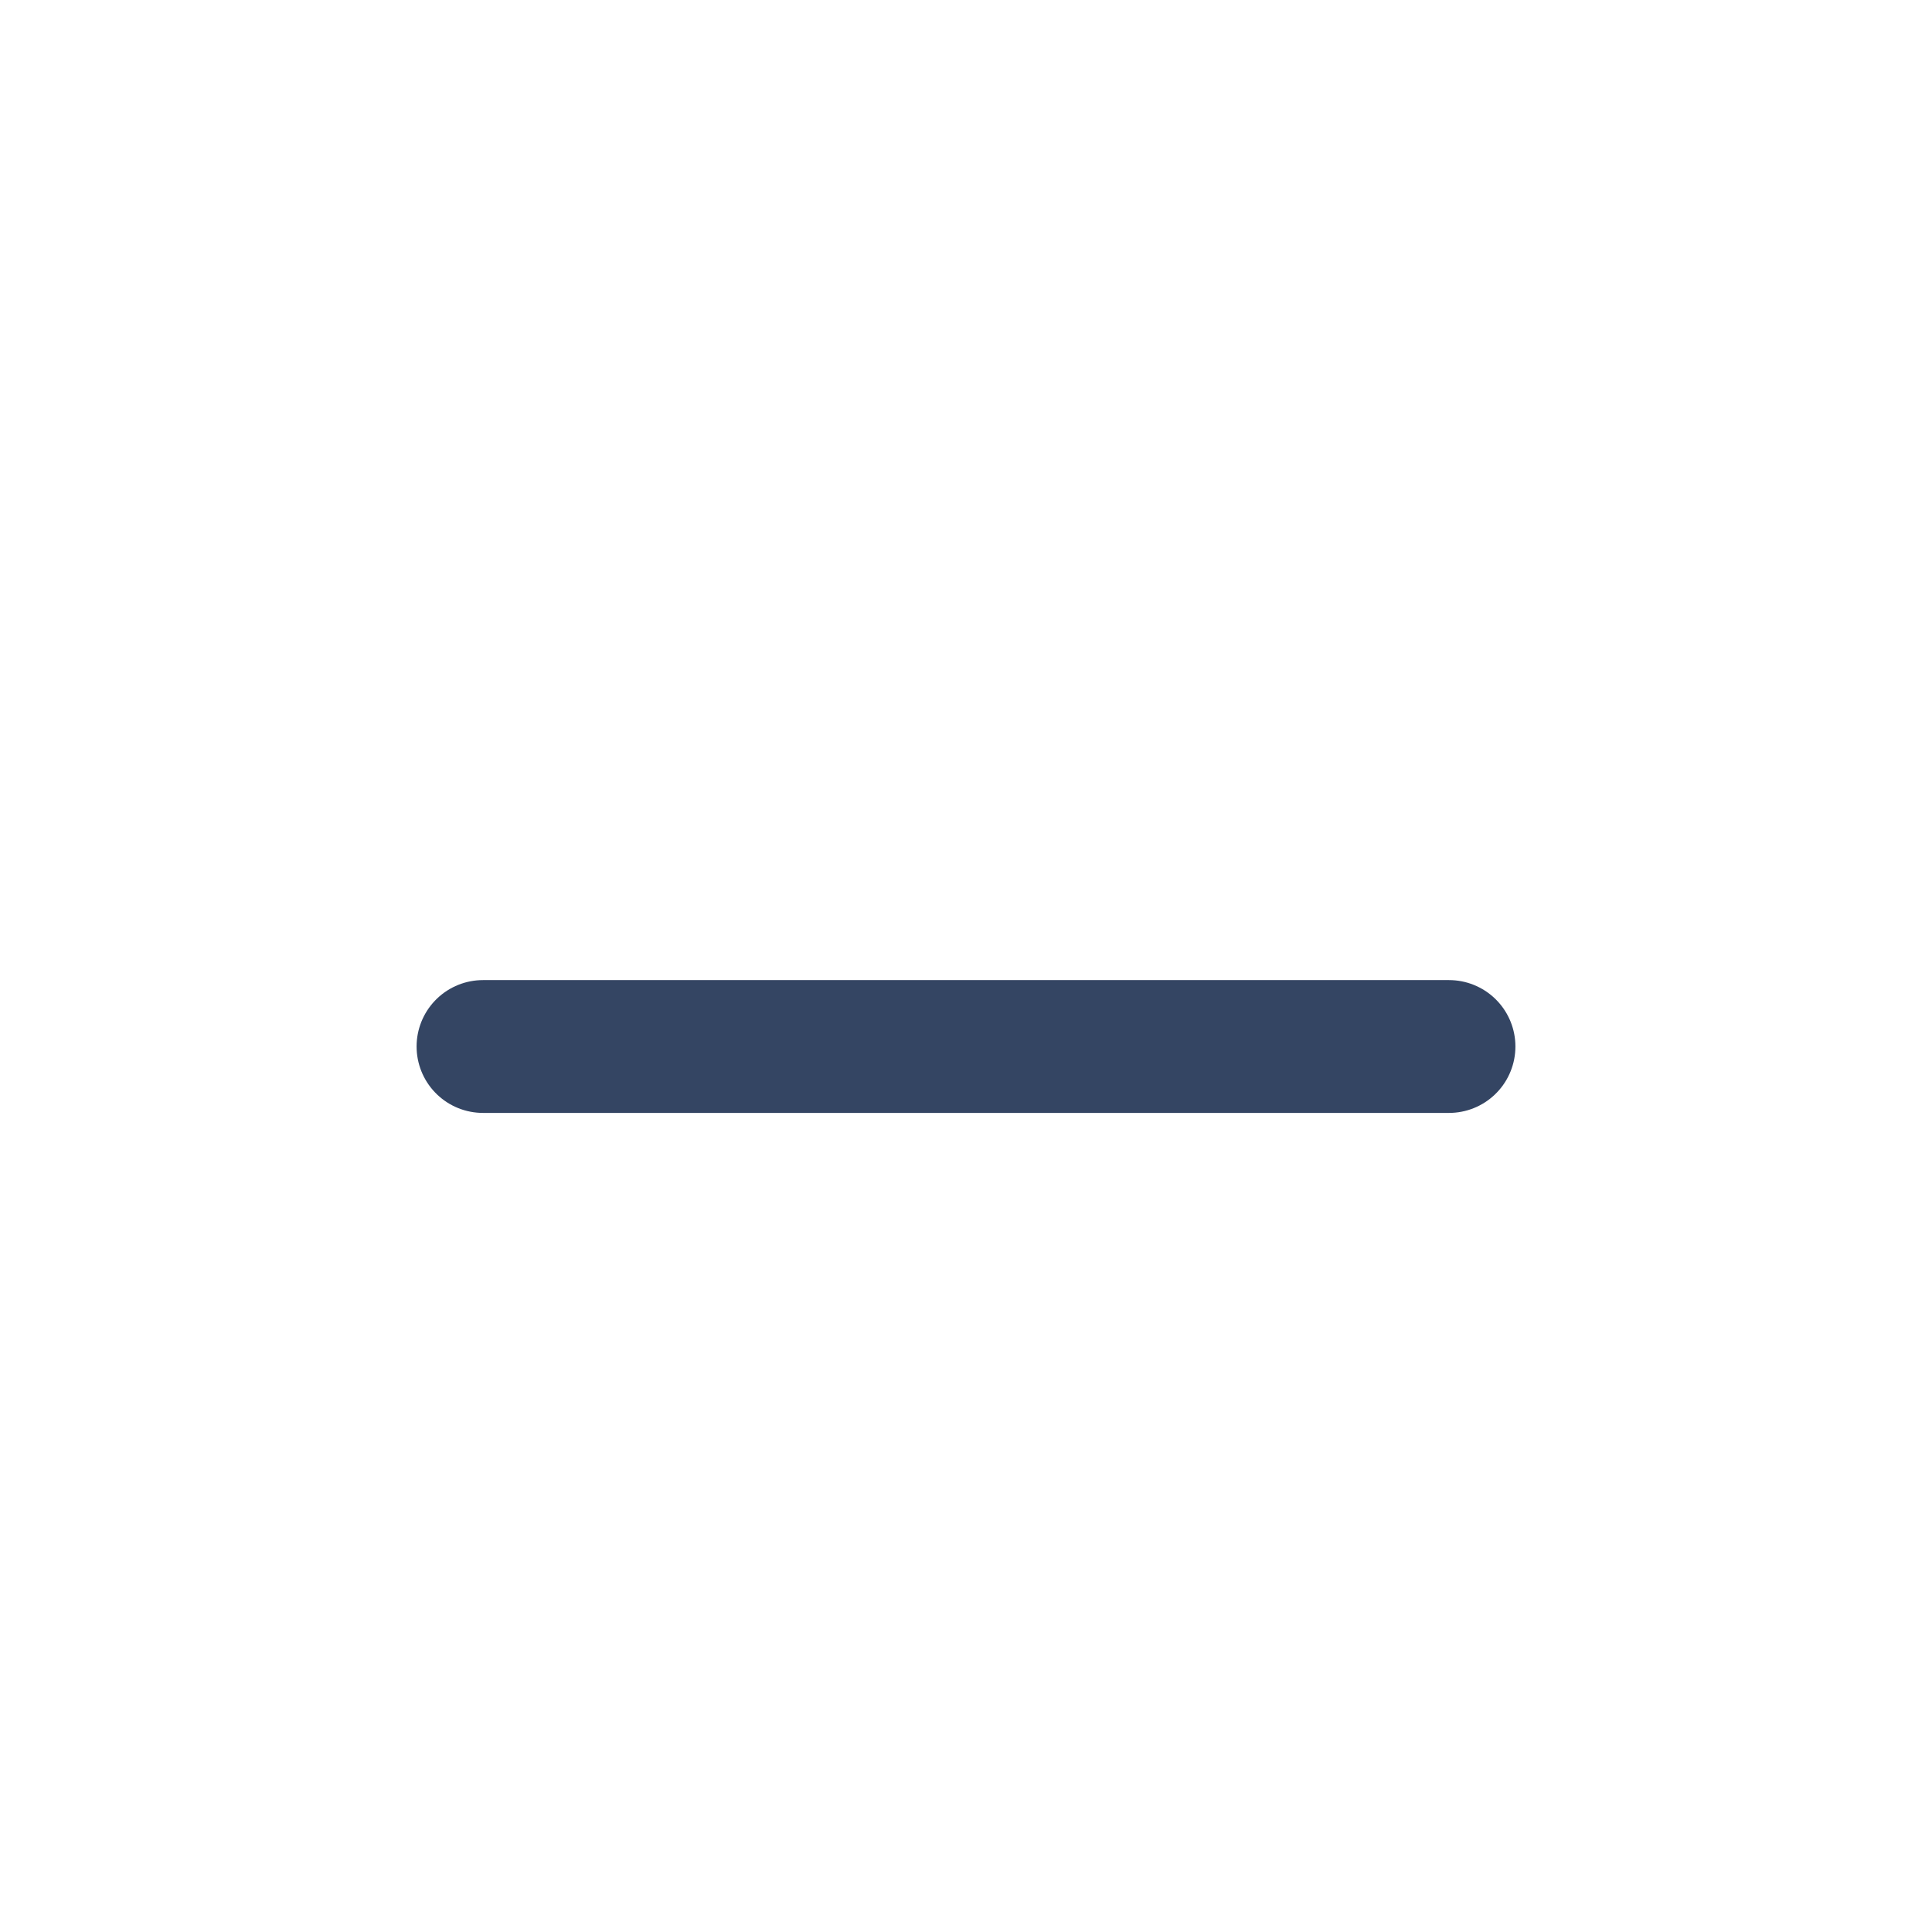
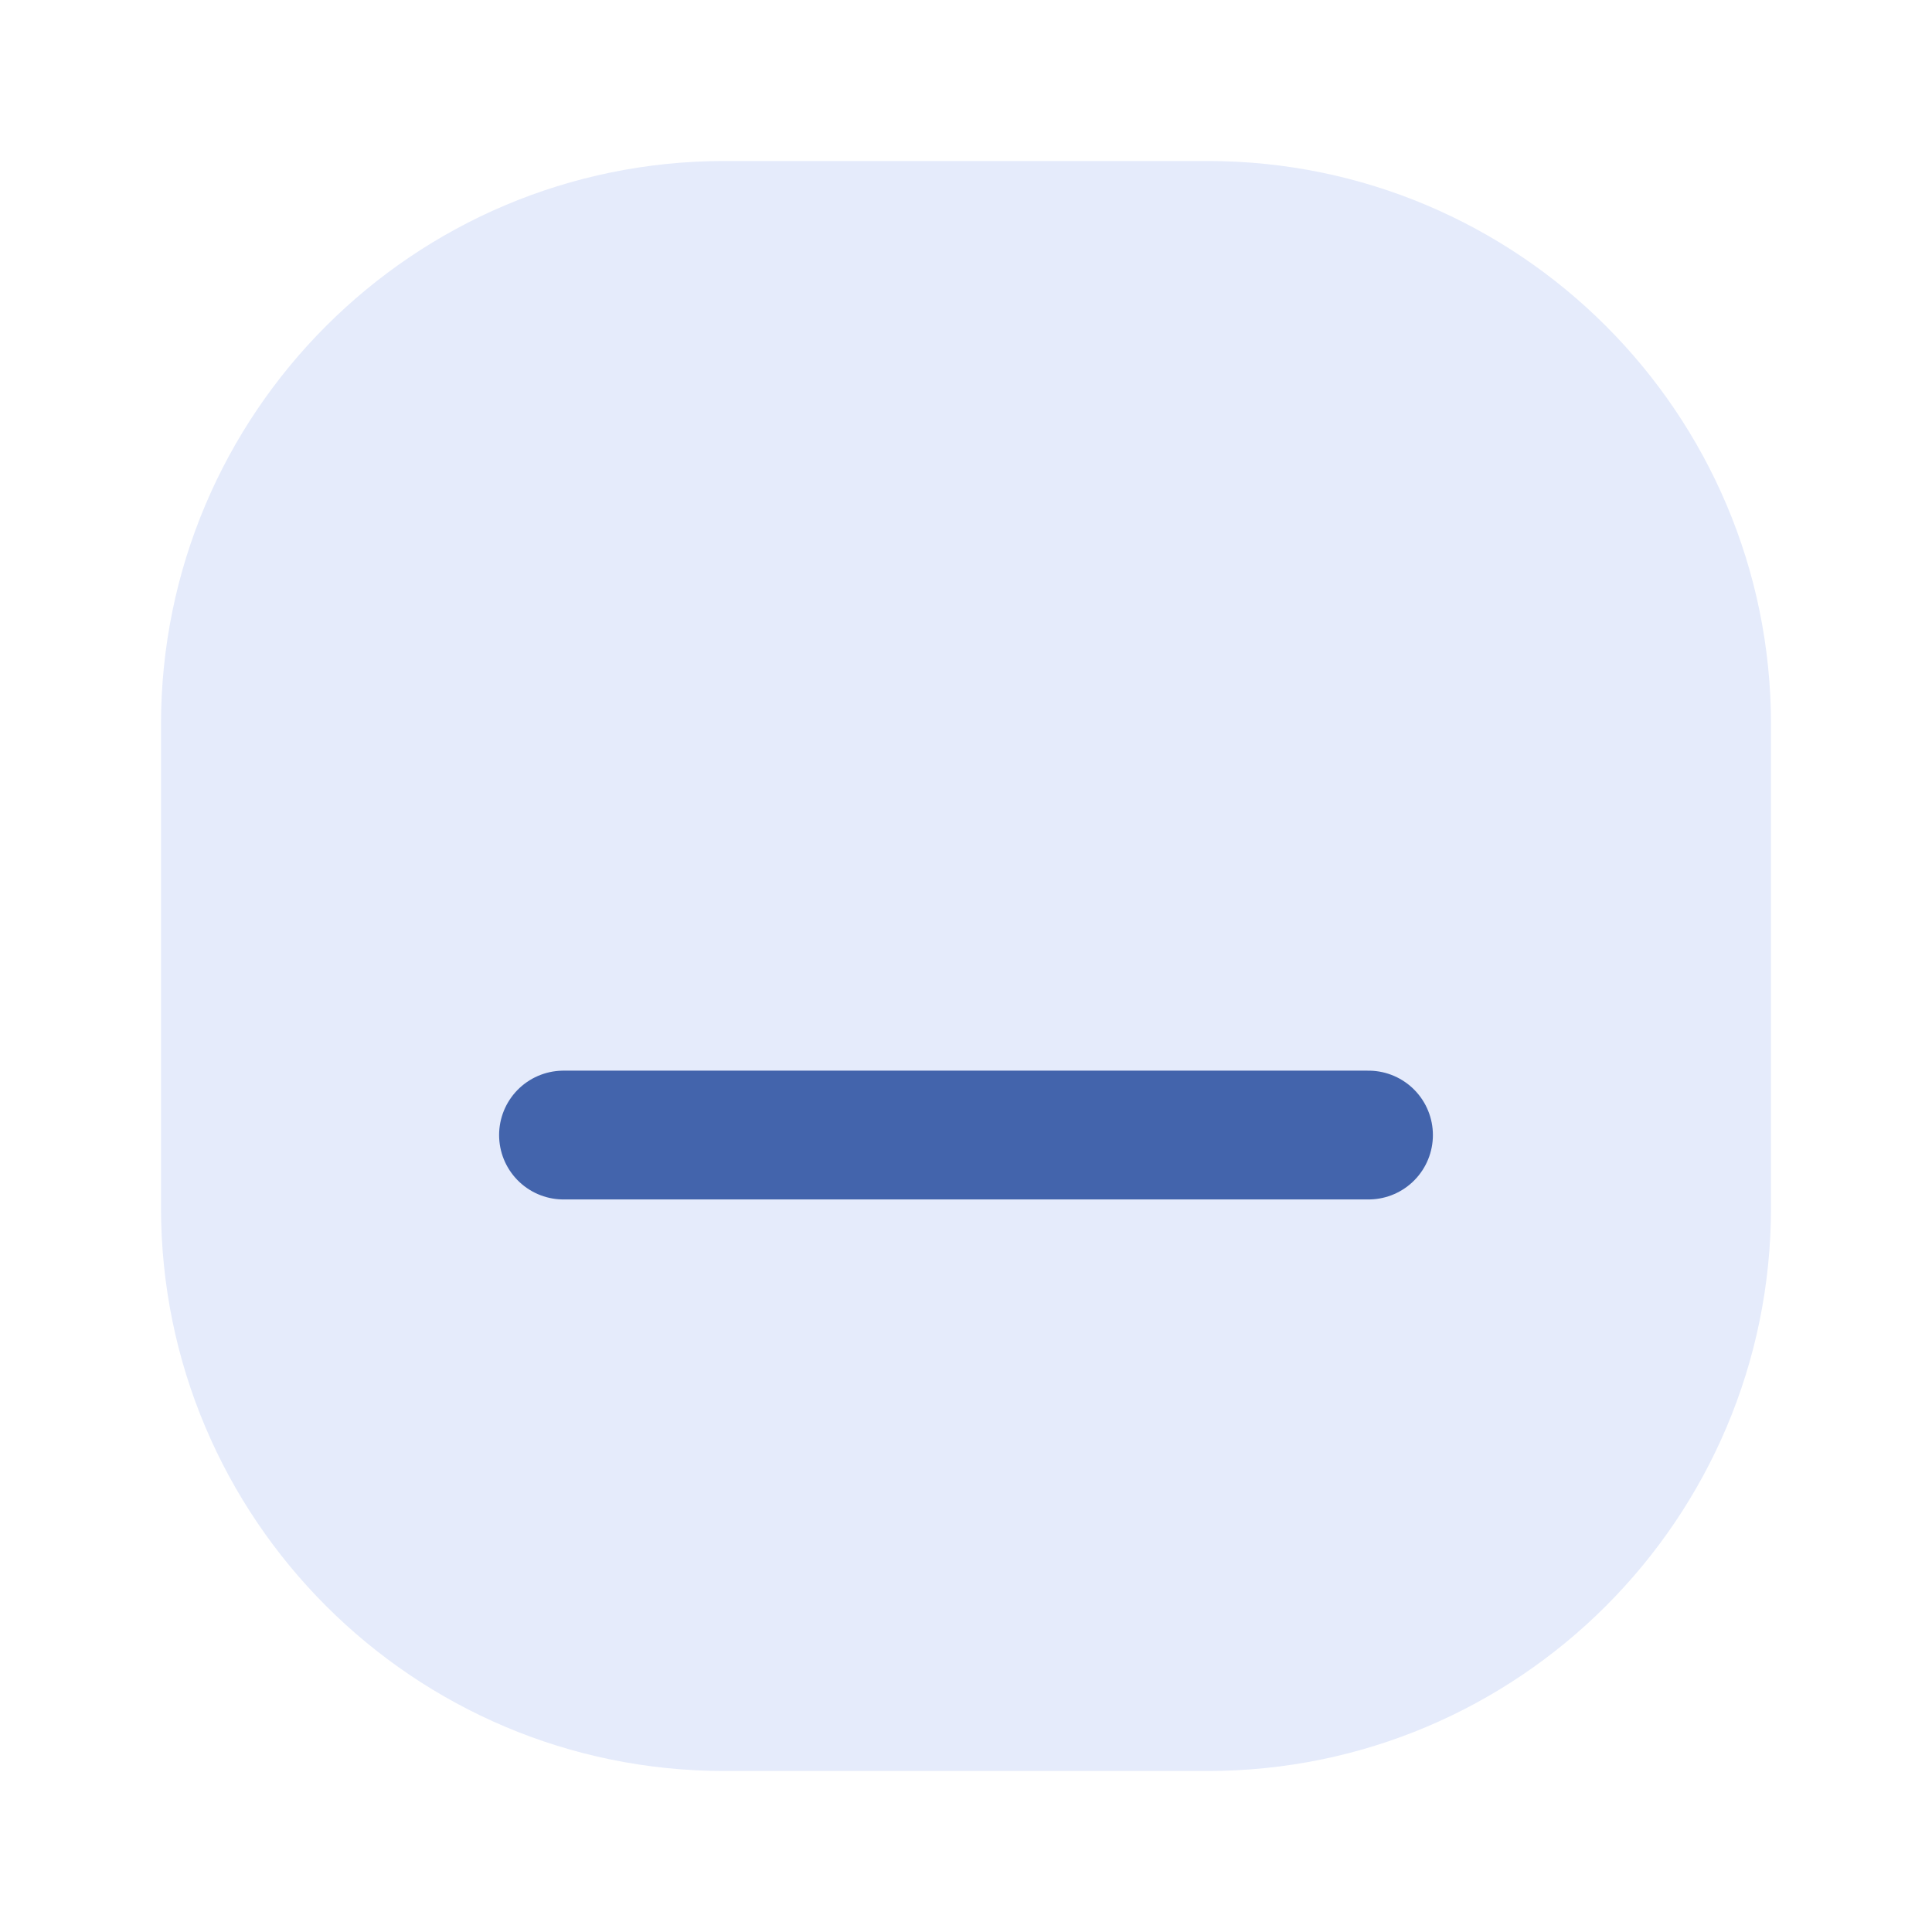
<svg xmlns="http://www.w3.org/2000/svg" width="24" height="24" viewBox="0 0 24 24">
-   <g fill="none" stroke="#344563" stroke-width="1.65" stroke-linecap="round" stroke-linejoin="round">
-     <path d="M6 13H18" />
+   <rect x="2" y="2" width="20" height="20" rx="7" fill="#E5EBFB" />
+   <g stroke="#4364AC" stroke-width="1.6" stroke-linejoin="round" stroke-linecap="round" fill="none">
+     <path d="M7 14.1h10" />
  </g>
</svg>
